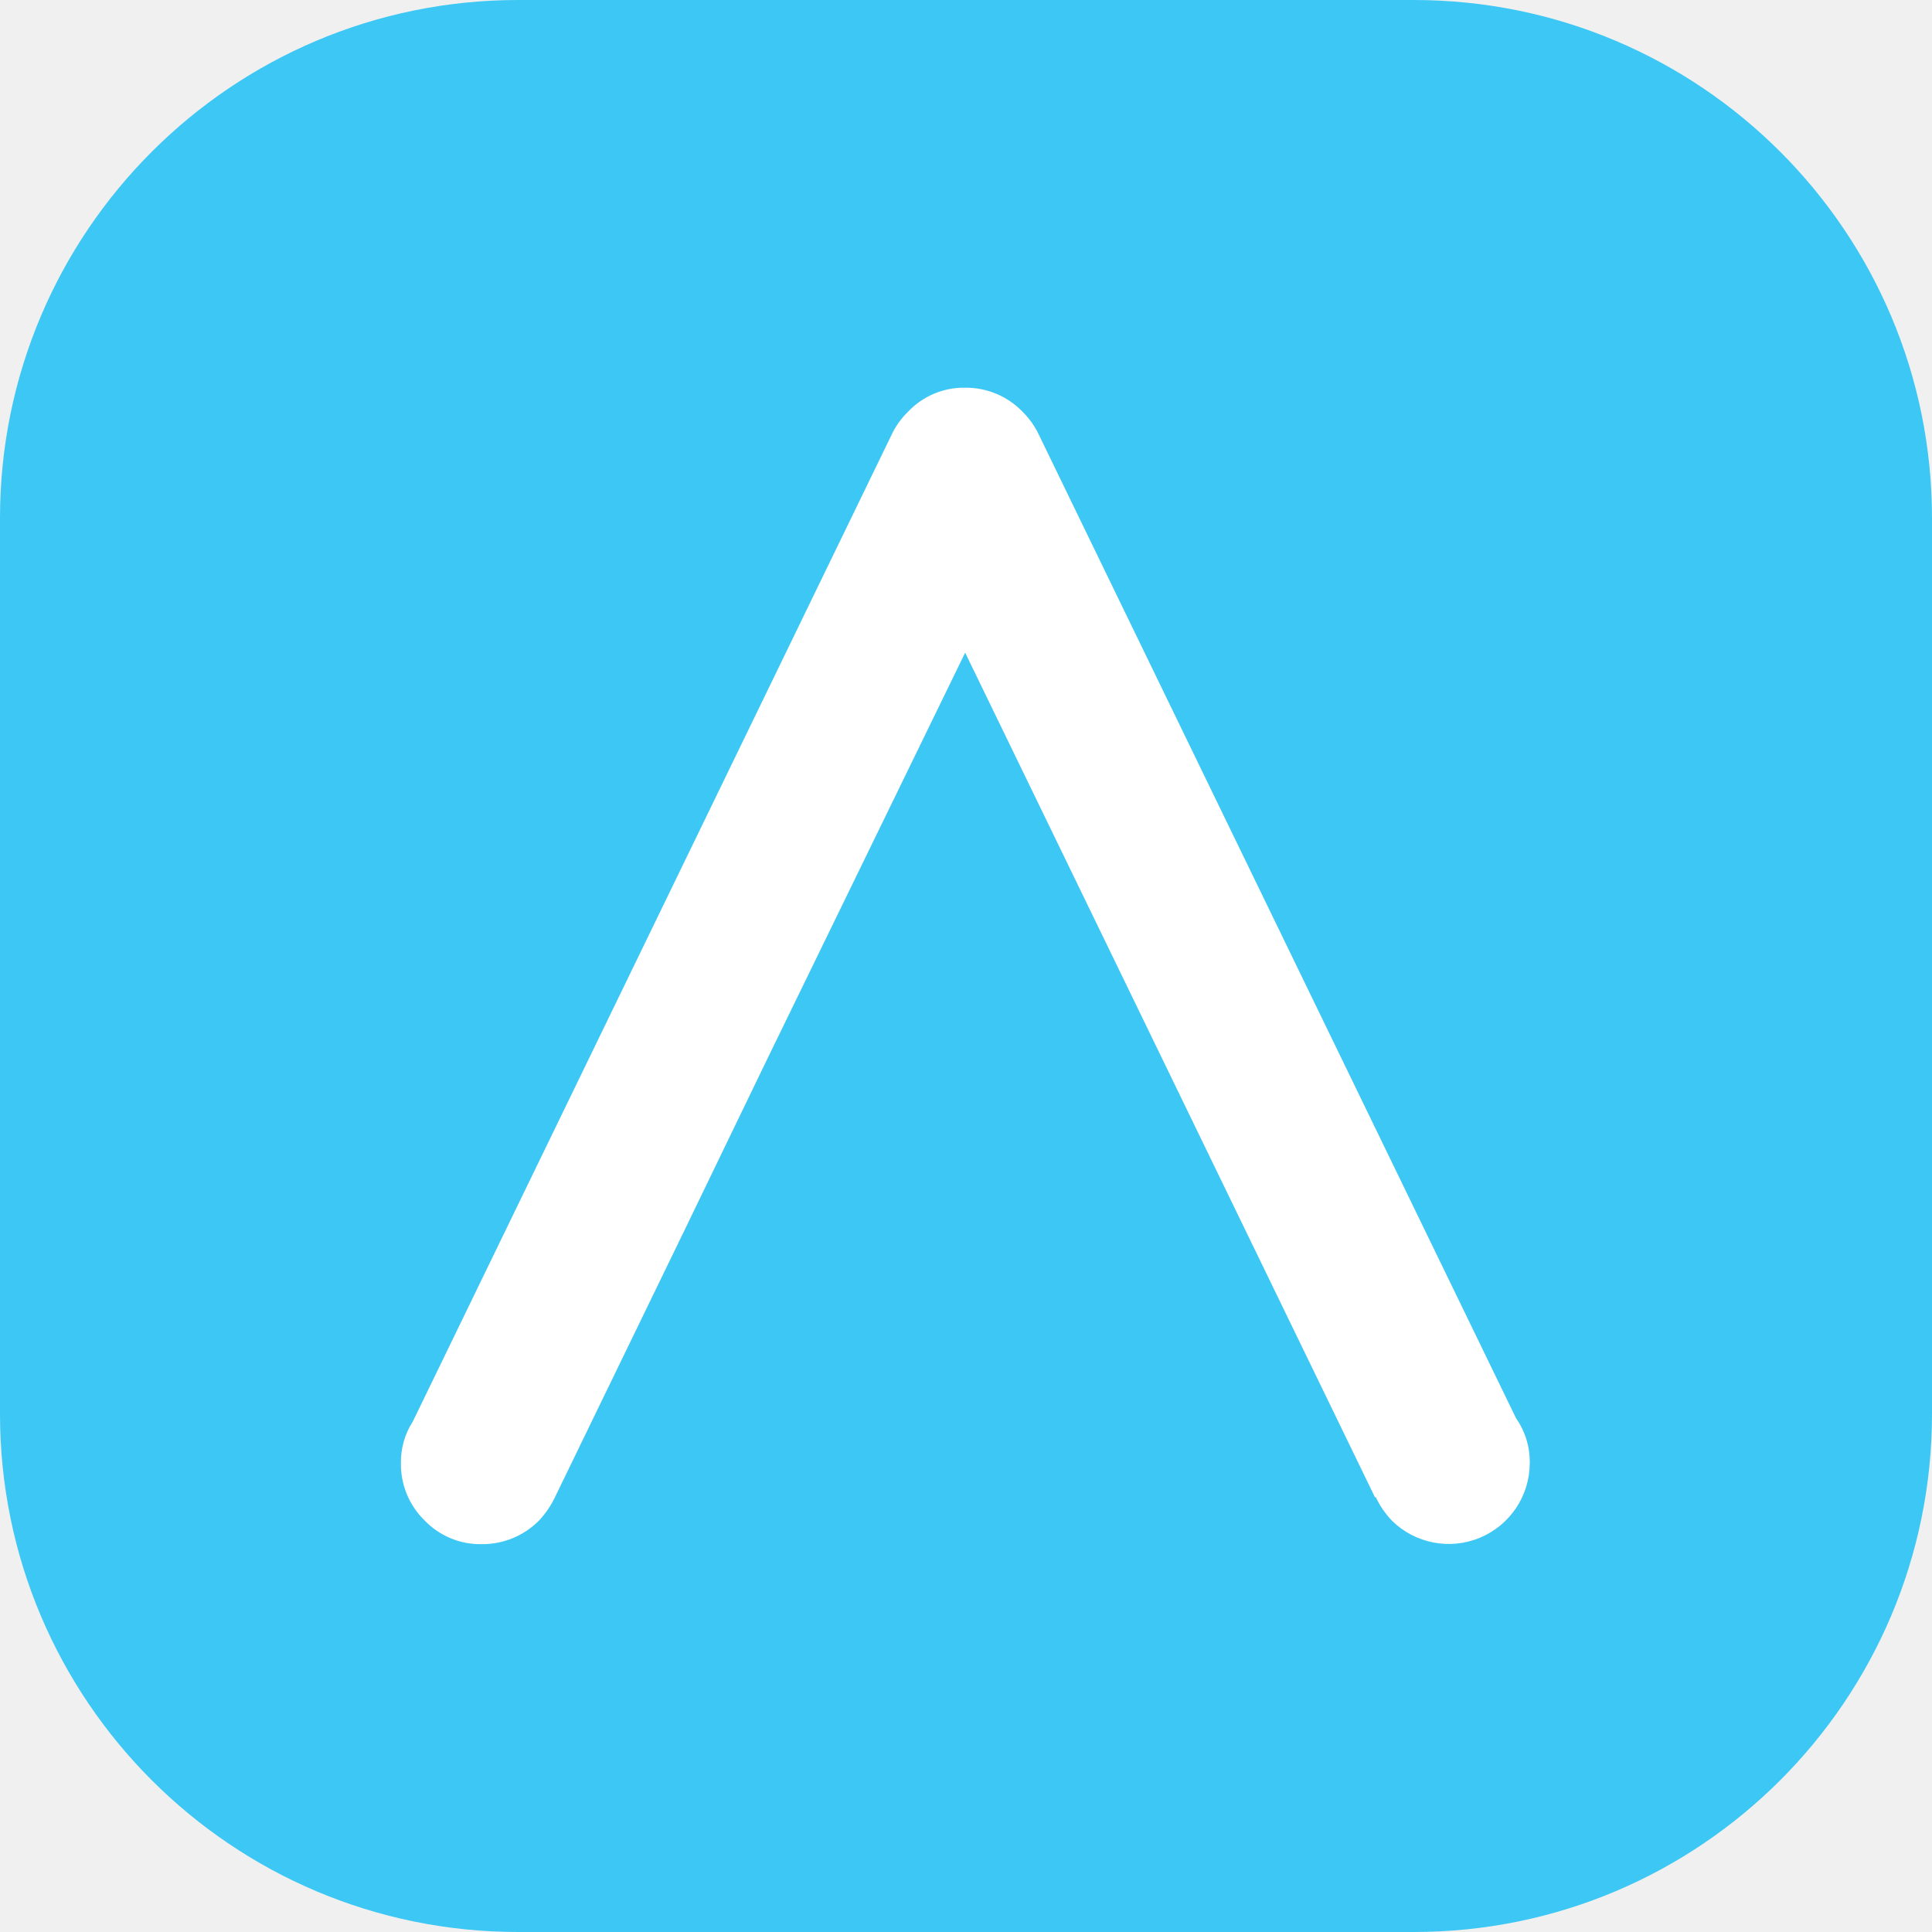
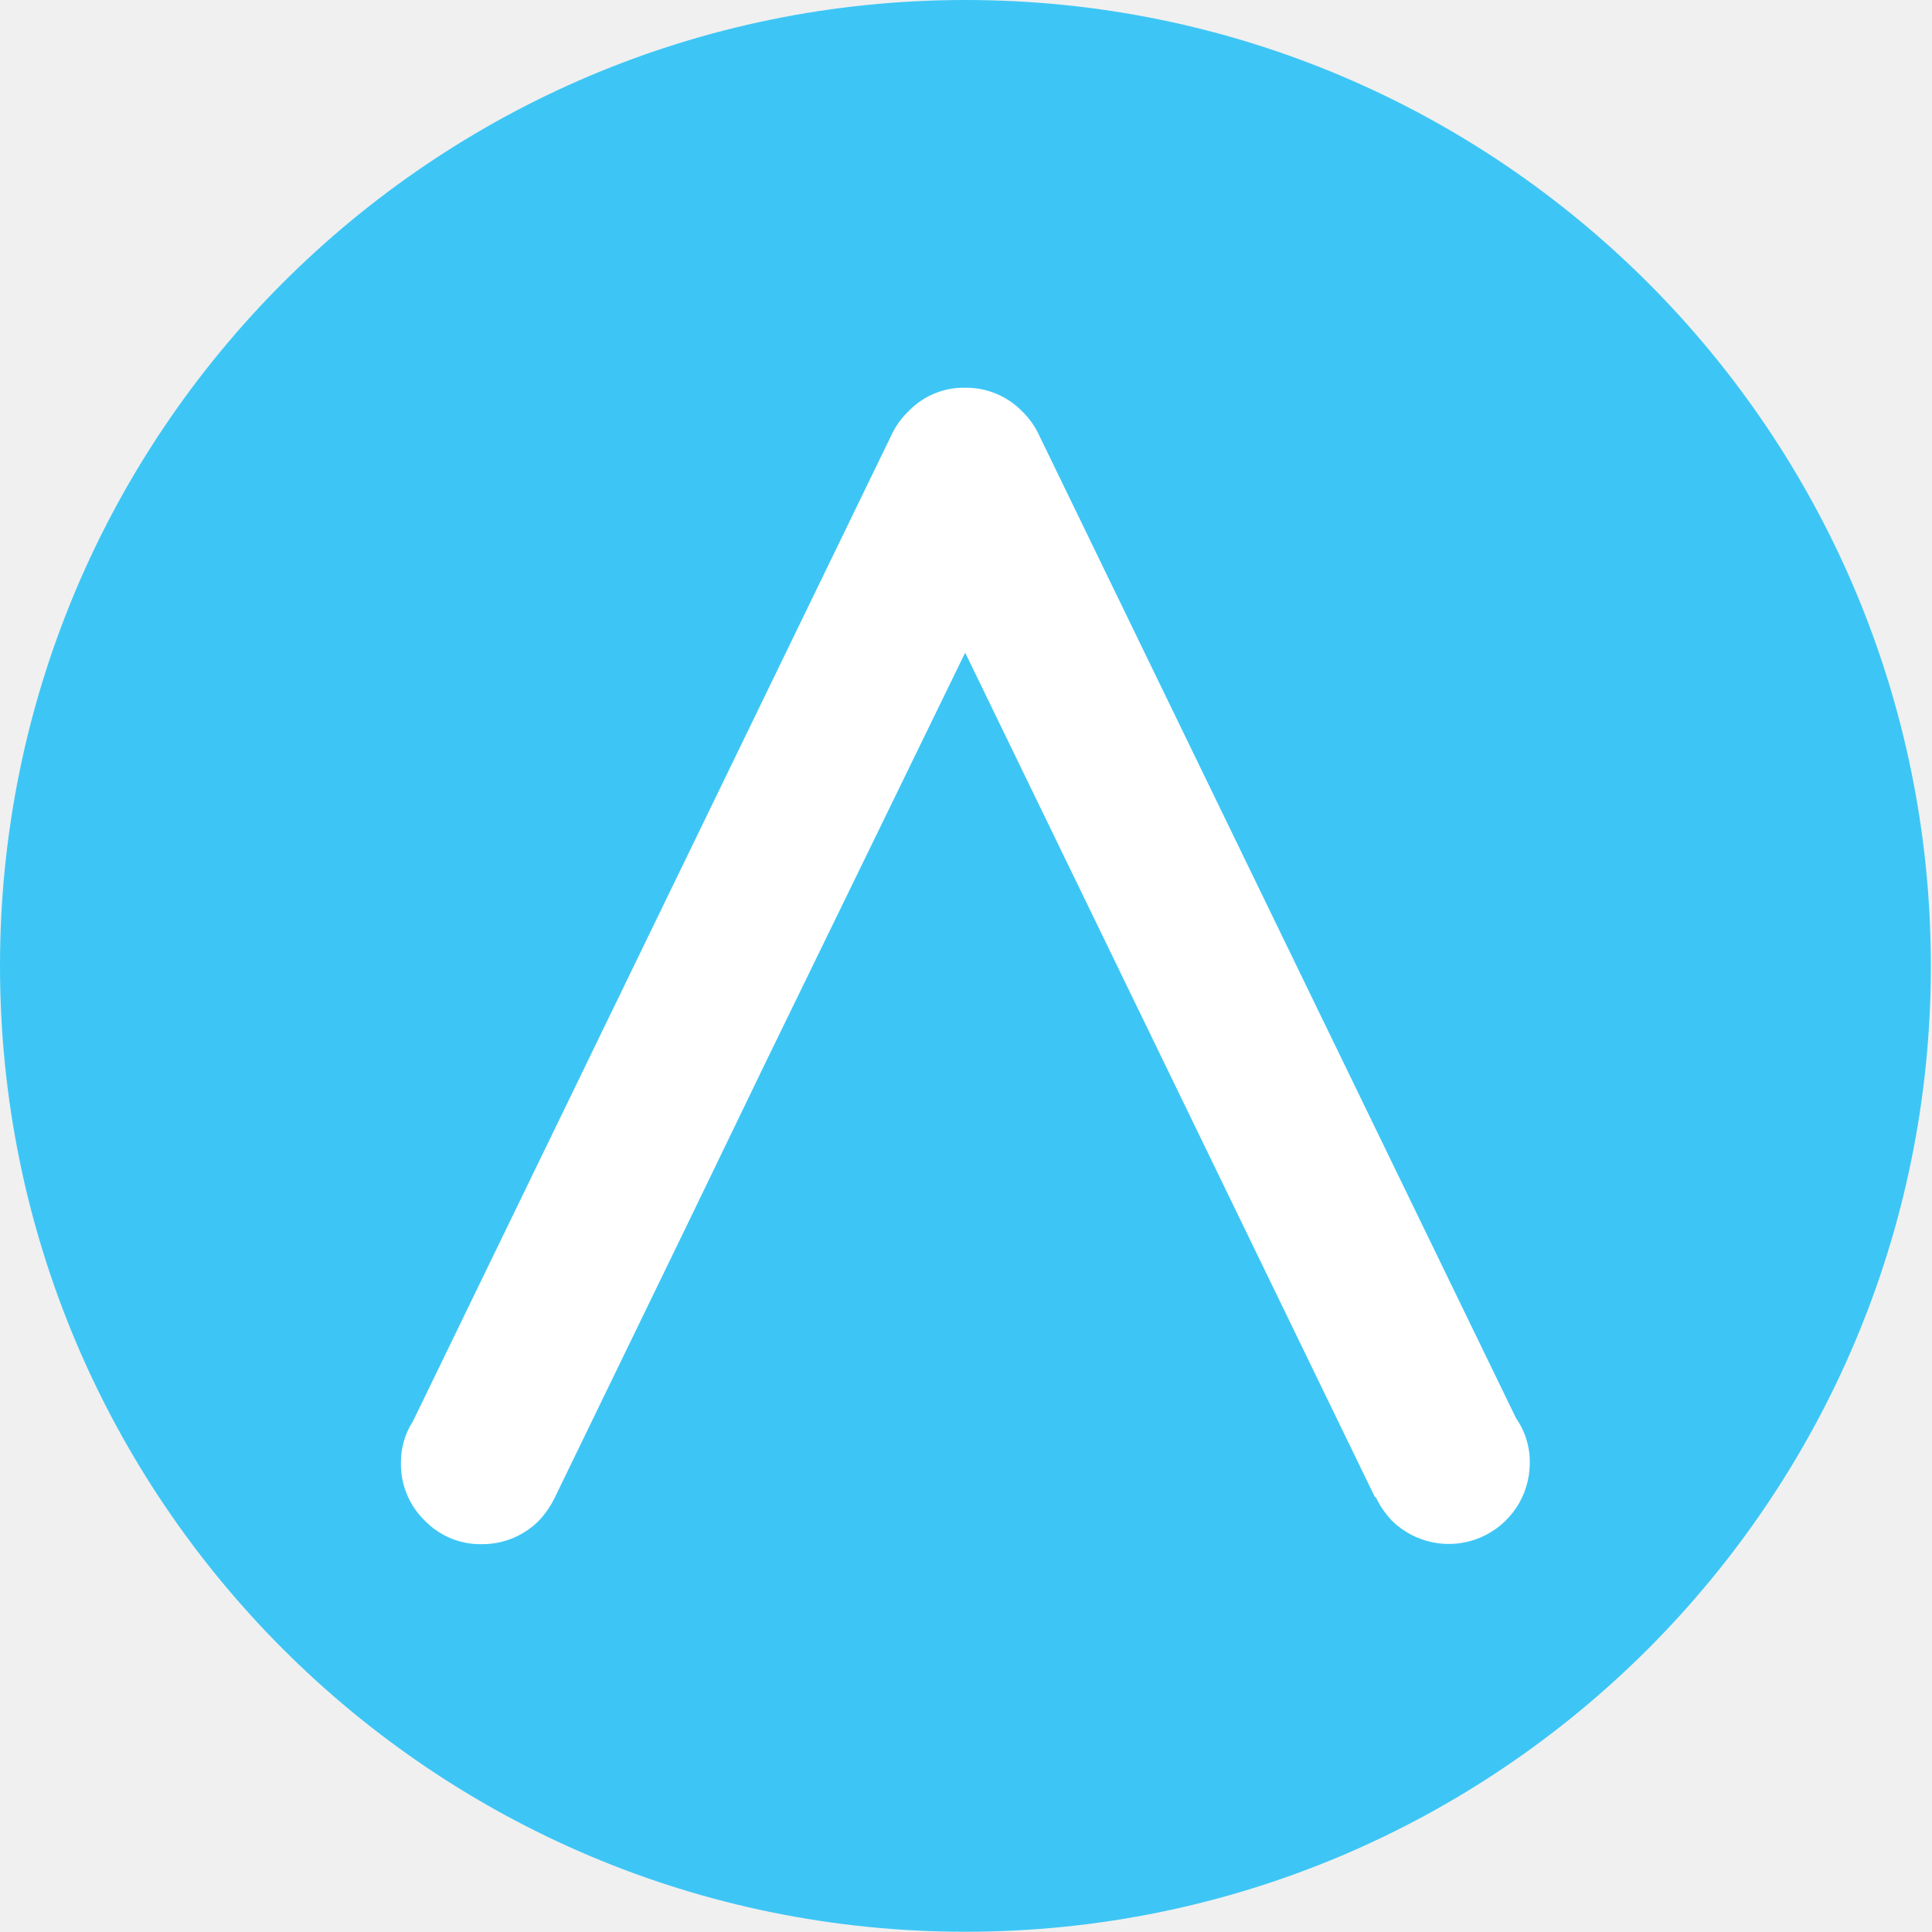
- <svg xmlns="http://www.w3.org/2000/svg" id="Layer_1" data-name="Layer 1" viewBox="0 0 161 161">
-   <defs>
-     <style>.cls-1{fill:#3dc7f4;}.cls-2{fill:#fff;}</style>
-   </defs>
-   <rect class="cls-1" width="161" height="161" rx="43.18" ry="43.18" />
-   <path class="cls-2" d="M7176,7221l-11.16,23a7.64,7.64,0,0,1-1.34,1.95,6.63,6.63,0,0,1-4.77,1.95,6.43,6.43,0,0,1-4.77-2,6.52,6.52,0,0,1-1.95-4.74,6.25,6.25,0,0,1,1-3.5l39.85-82.13a6.6,6.6,0,0,1,1.41-2,6.38,6.38,0,0,1,4.77-2,6.53,6.53,0,0,1,4.77,2,6.73,6.73,0,0,1,1.28,1.75l39.85,82.13a6.34,6.34,0,0,1,1.14,3.76,6.75,6.75,0,0,1-11.49,4.77,7.59,7.59,0,0,1-1.34-1.95h-.07l-11.16-23-6.52-13.44-16.47-33.94-16.53,33.94Z" transform="translate(-7118.6 -7119.22)" />
+ <svg xmlns="http://www.w3.org/2000/svg" xmlns:ns1="http://vectornator.io" height="100%" stroke-miterlimit="10" style="fill-rule:nonzero;clip-rule:evenodd;stroke-linecap:round;stroke-linejoin:round;" version="1.1" viewBox="0 0 161 161" width="100%" xml:space="preserve">
+   <defs />
+   <g id="Layer-1" ns1:layerName="Layer 1">
+     <g opacity="1">
+       <path d="M0 80.49C0 36.037 36.02 0 80.452 0C124.885 0 160.905 36.037 160.905 80.49C160.905 124.944 124.885 160.98 80.452 160.98C36.02 160.98 0 124.944 0 80.49Z" fill="#3dc6f5" fill-rule="evenodd" opacity="1" stroke="none" />
+       <g opacity="1">
+         <path d="M82.957 20.123L82.957 64.745L120.653 81.597L82.957 20.123Z" fill="#3dc6f5" fill-rule="evenodd" opacity="1" stroke="none" />
+         <path d="M82.957 20.123L45.255 81.597L82.957 64.745L82.957 20.123Z" fill="#3dc6f5" fill-rule="evenodd" opacity="1" stroke="none" />
+         <path d="M82.957 110.513L82.957 140.833L120.679 88.62L82.957 110.513Z" fill="#3dc6f5" fill-rule="evenodd" opacity="1" stroke="none" />
+         <path d="M82.957 140.833L82.957 110.508L45.255 88.62L82.957 140.833Z" fill="#3dc6f5" fill-rule="evenodd" opacity="1" stroke="none" />
+         <path d="M82.957 103.495L120.653 81.597L82.957 64.755L82.957 103.495Z" fill="#3dc6f5" fill-rule="evenodd" opacity="1" stroke="none" />
+         <path d="M45.255 81.597L82.957 103.495L82.957 64.755L45.255 81.597Z" fill="#3dc6f5" fill-rule="evenodd" opacity="1" stroke="none" />
+       </g>
+     </g>
+   </g>
+   <g id="Untitled" ns1:layerName="Untitled">
+     <path d="M57.401 101.78L46.241 124.78C45.898 125.495 45.446 126.153 44.901 126.73C43.639 127.996 41.919 128.7 40.131 128.68C38.331 128.71 36.601 127.985 35.361 126.68C34.091 125.432 33.387 123.72 33.411 121.94C33.39 120.7 33.738 119.481 34.411 118.44L74.261 36.31C74.602 35.561 75.08 34.883 75.671 34.31C76.907 33 78.64 32.273 80.441 32.31C82.238 32.291 83.964 33.015 85.211 34.31C85.729 34.82 86.162 35.411 86.491 36.06L126.341 118.19C127.109 119.291 127.509 120.607 127.481 121.95C127.467 124.665 125.827 127.107 123.319 128.148C120.811 129.189 117.924 128.627 115.991 126.72C115.445 126.144 114.993 125.486 114.651 124.77L114.581 124.77L103.421 101.77L96.901 88.33L80.431 54.39L63.901 88.33L57.401 101.78Z" fill="#ffffff" fill-rule="evenodd" opacity="1" stroke="none" />
+   </g>
</svg>
